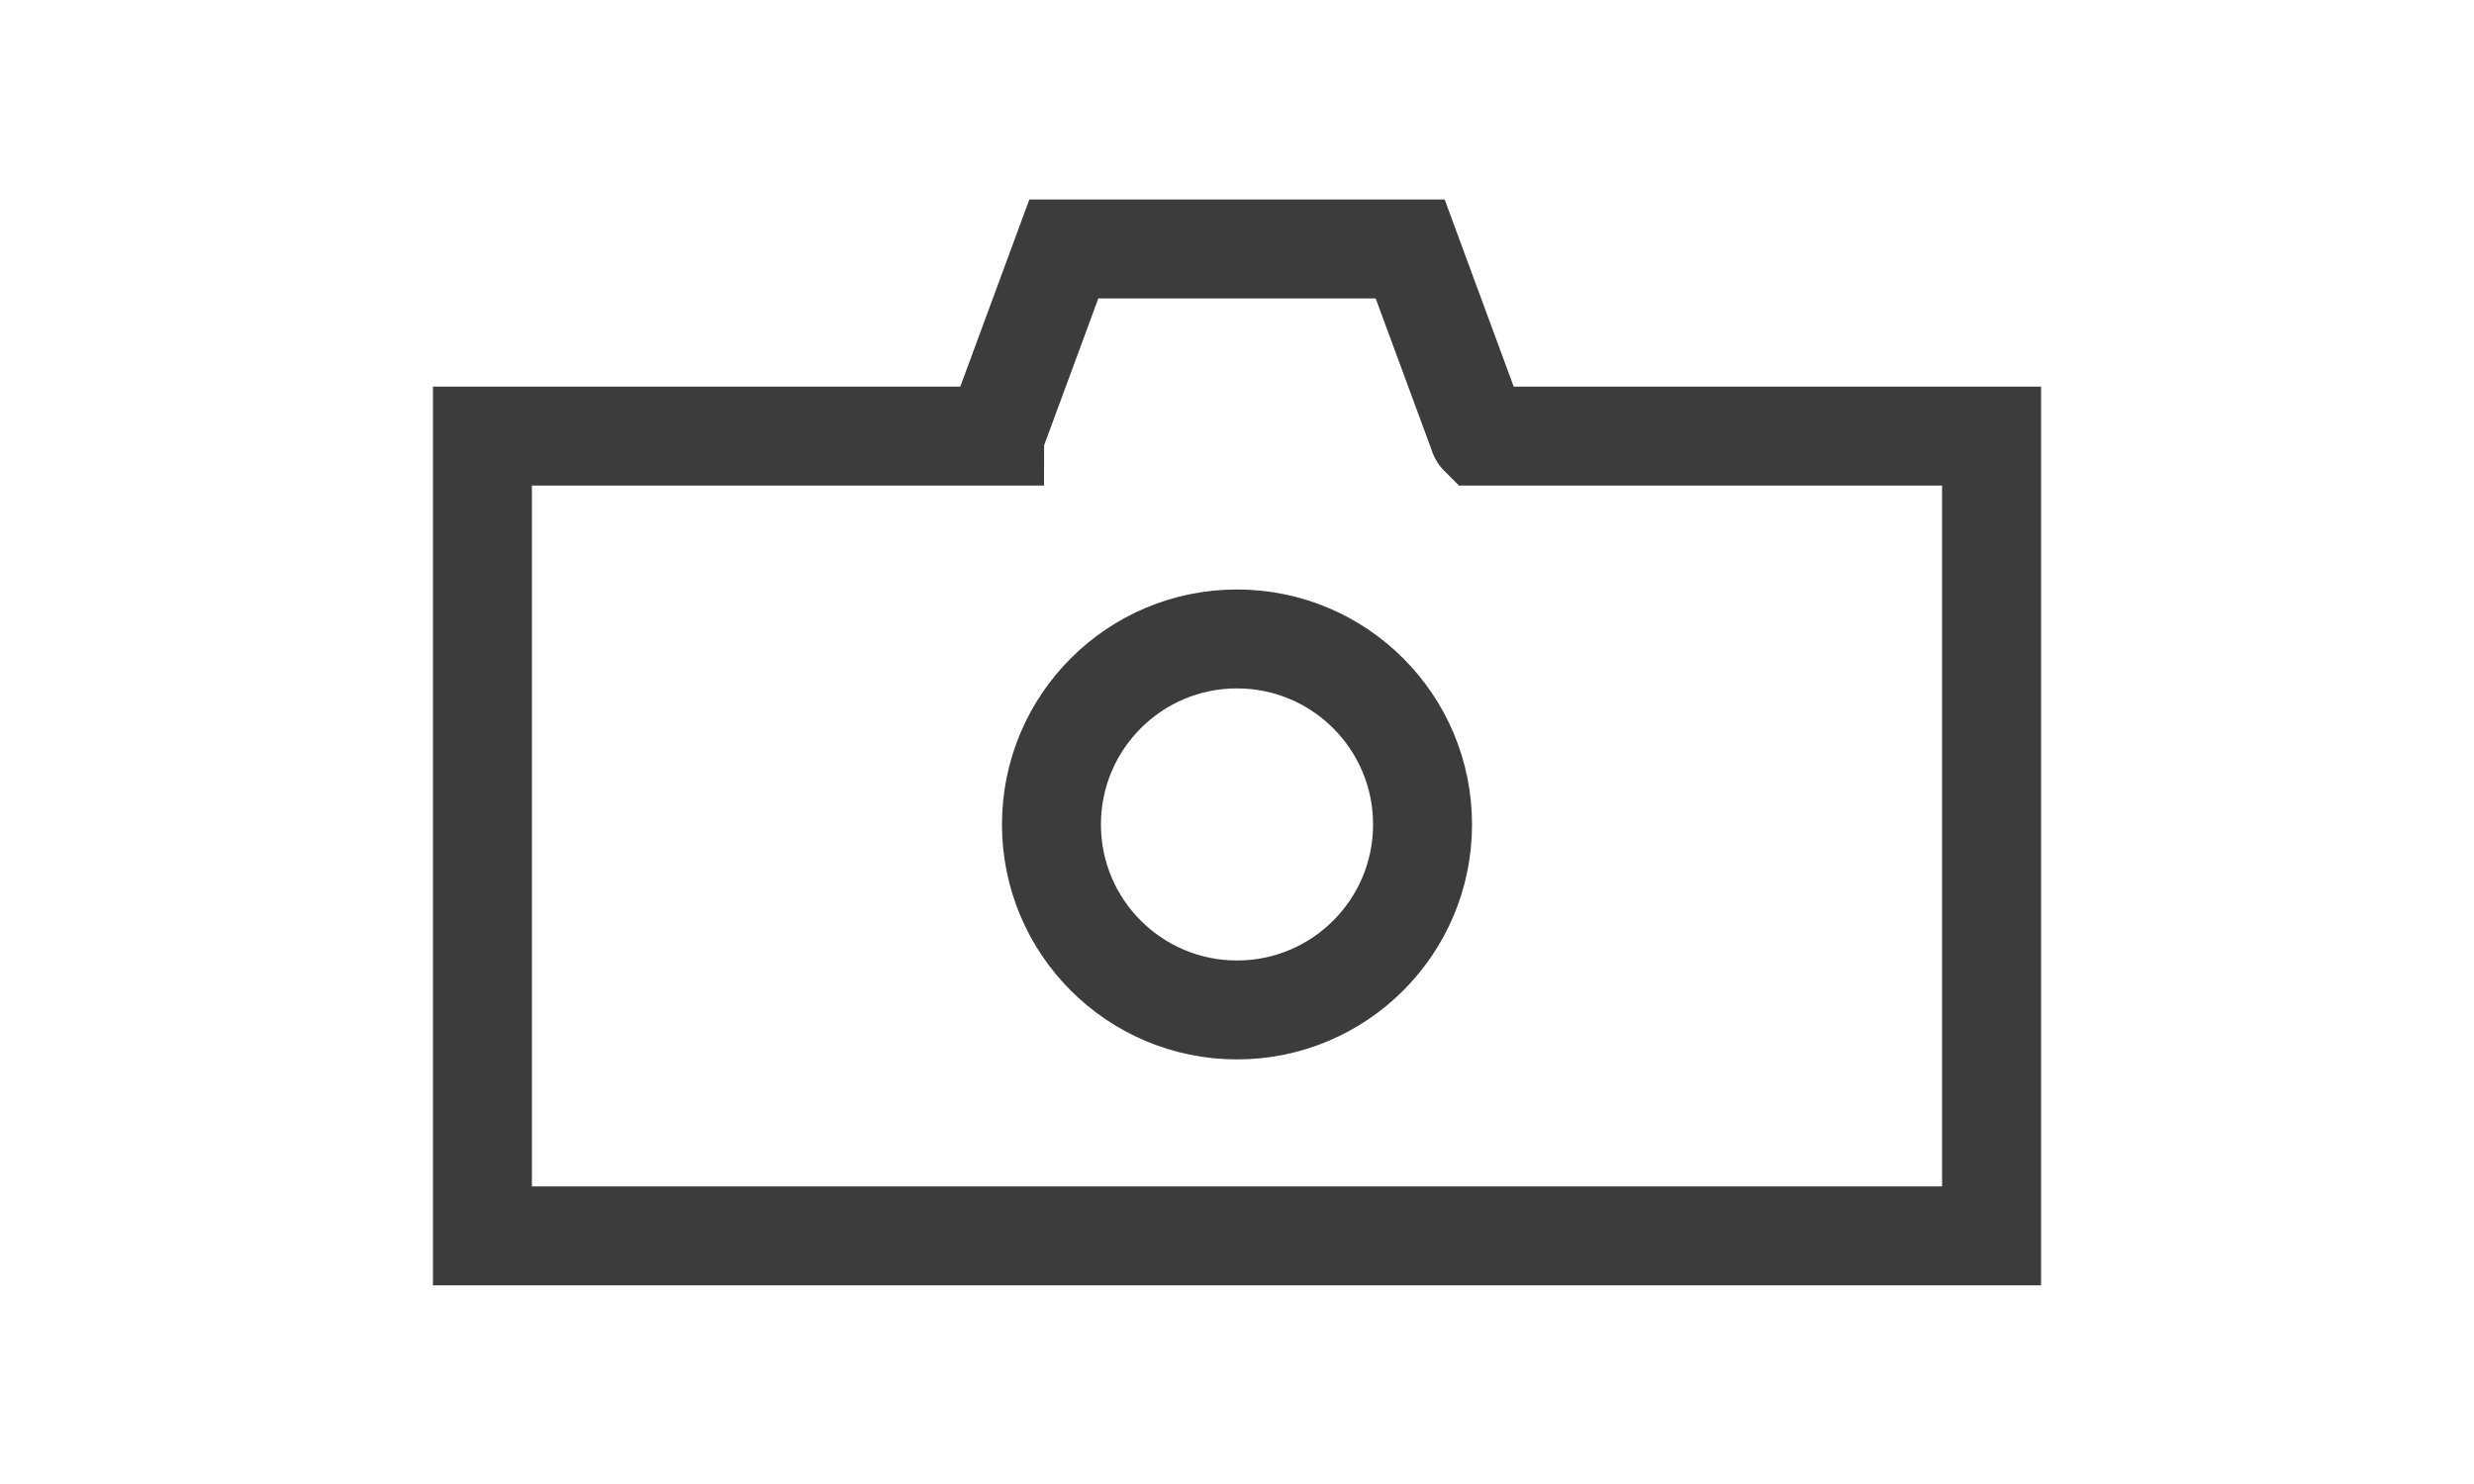
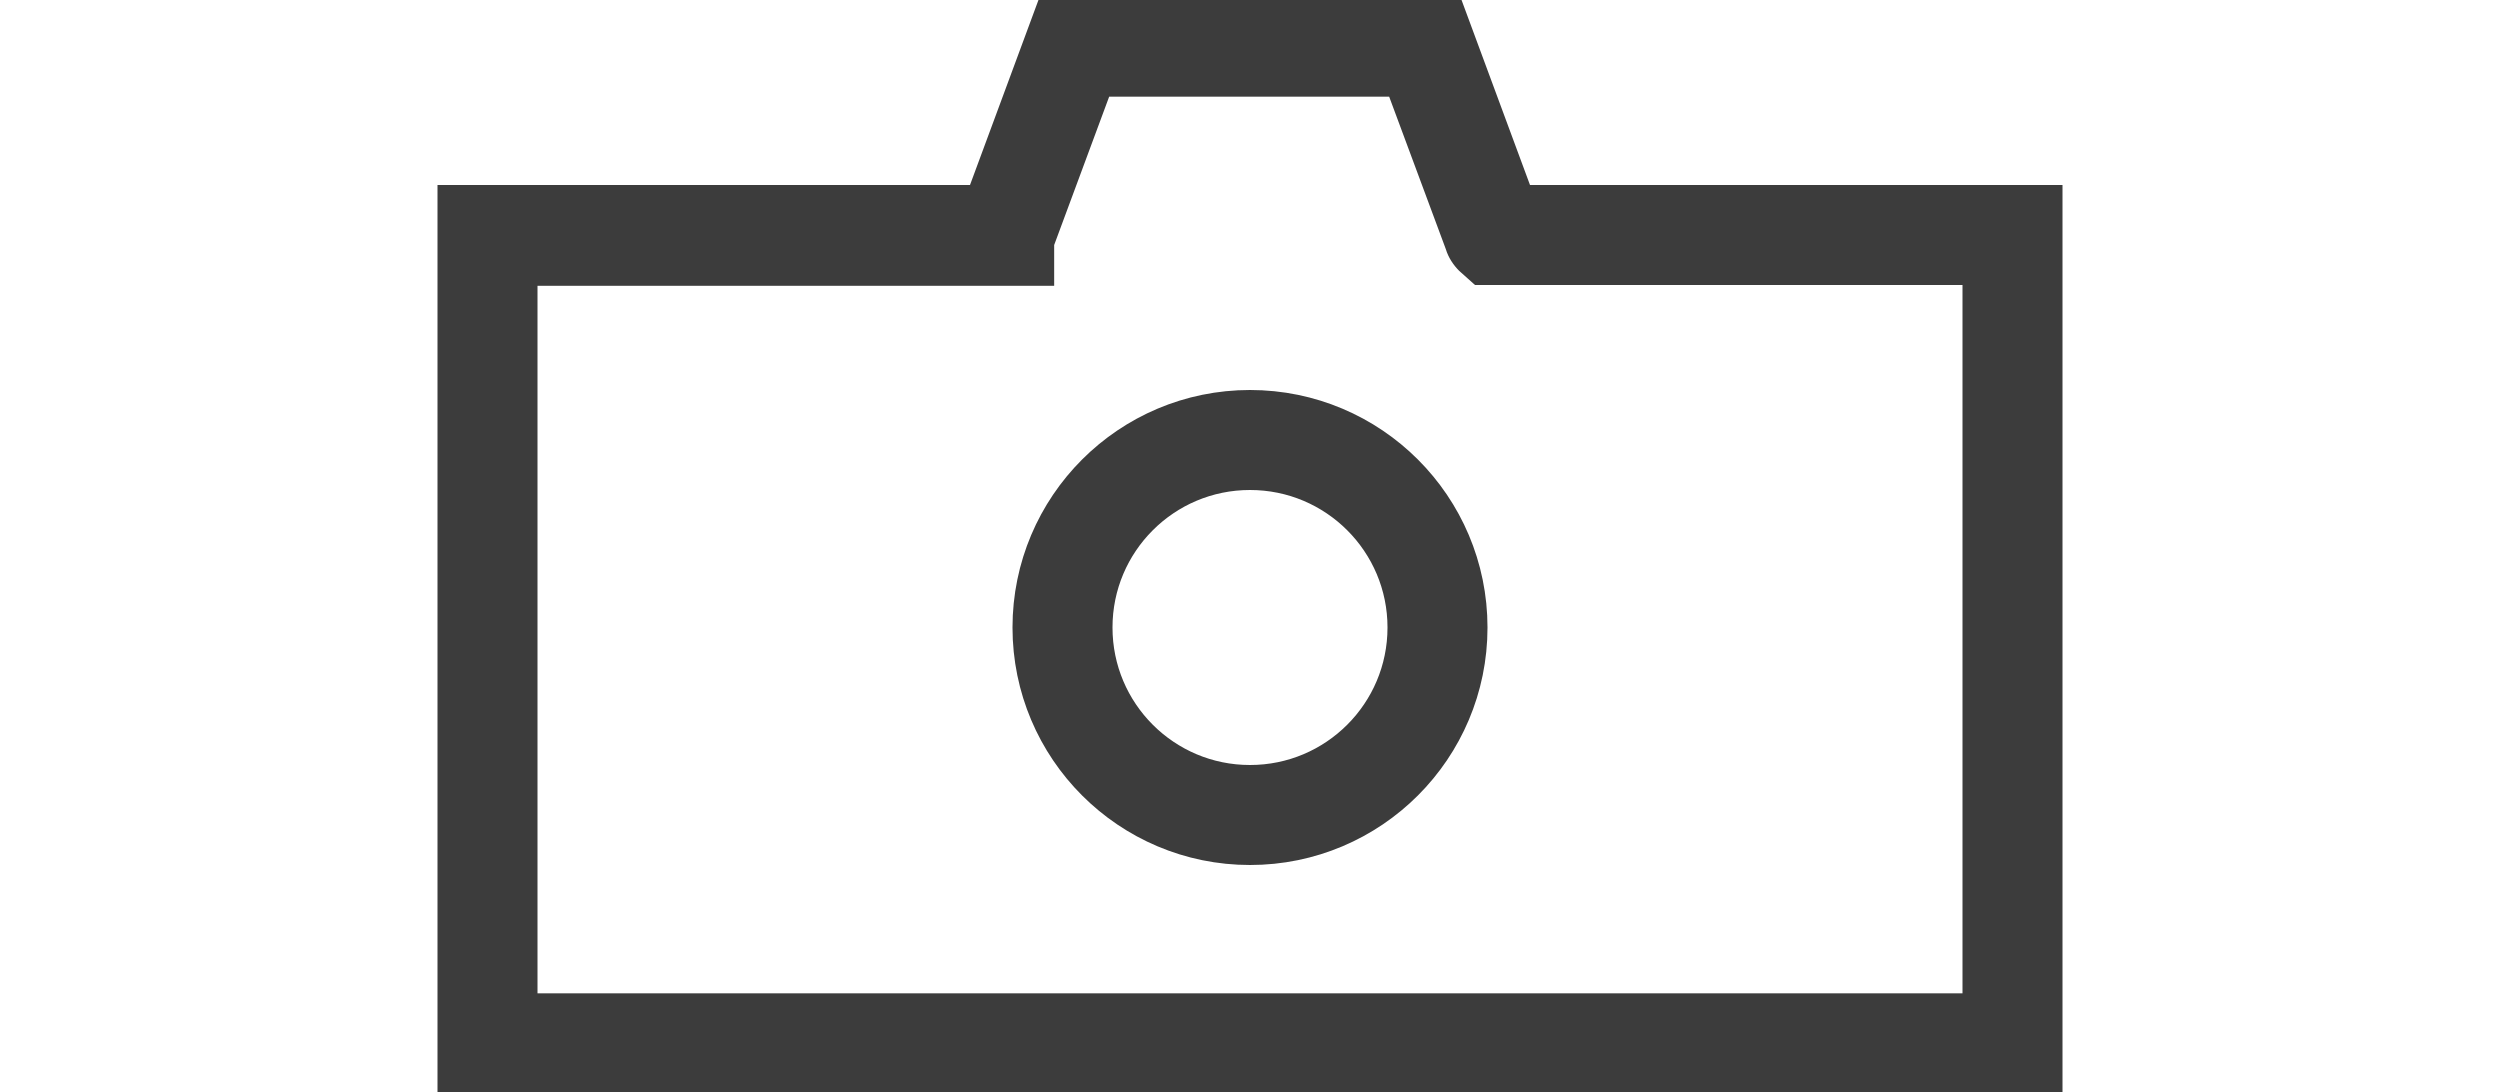
- <svg xmlns="http://www.w3.org/2000/svg" version="1.1" id="Layer_1" x="0px" y="0px" viewBox="0 0 300 180" style="enable-background:new 0 0 300 180;" xml:space="preserve">
+ <svg xmlns="http://www.w3.org/2000/svg" version="1.1" id="Layer_1" x="0px" y="0px" viewBox="0 0 300 131" style="enable-background:new 0 0 300 131;" xml:space="preserve">
  <style type="text/css">
	.st0{display:none;fill:none;stroke:#000000;stroke-width:12;stroke-miterlimit:10;}
- 	.st1{fill:none;stroke:#3C3C3C;stroke-width:12;stroke-miterlimit:10;}
+ 	.st1{fill:#3C3C3C;}
+ 	.st2{fill:none;stroke:#3C3C3C;stroke-width:12;stroke-miterlimit:10;}
</style>
-   <line class="st0" x1="0" y1="0" x2="300" y2="0" />
-   <line class="st0" x1="0" y1="180" x2="300" y2="180" />
-   <path class="st1" d="M195.2,149.9c-54.2,0-136.7,0-136.7,0v-97h62c0,0,0,0,0.1,0c0-0.1,0.1-0.2,0.1-0.2l8.3-22.5h21h21l8.3,22.5  c0,0,0,0.1,0.1,0.2c0,0,0.1,0,0.1,0h62v97C241.5,149.9,221.7,149.9,195.2,149.9z" />
-   <circle class="st1" cx="150" cy="100" r="22.5" />
+   <line class="st0" x1="0" y1="-24.7" x2="300" y2="-24.7" />
+   <line class="st0" x1="0" y1="155.3" x2="300" y2="155.3" />
+   <path class="st1" d="M247.5,131.2h-195v-109h63.9l8.4-22.7h50.4l8.4,22.7h63.9V131.2z M64.5,119.2h171v-85H177l-1.9-1.7  c-0.7-0.7-1.3-1.6-1.6-2.6l-6.8-18.3h-33.6l-6.6,17.8v4.9H64.5V119.2z" />
+   <circle class="st2" cx="150" cy="75.3" r="22.5" />
</svg>
